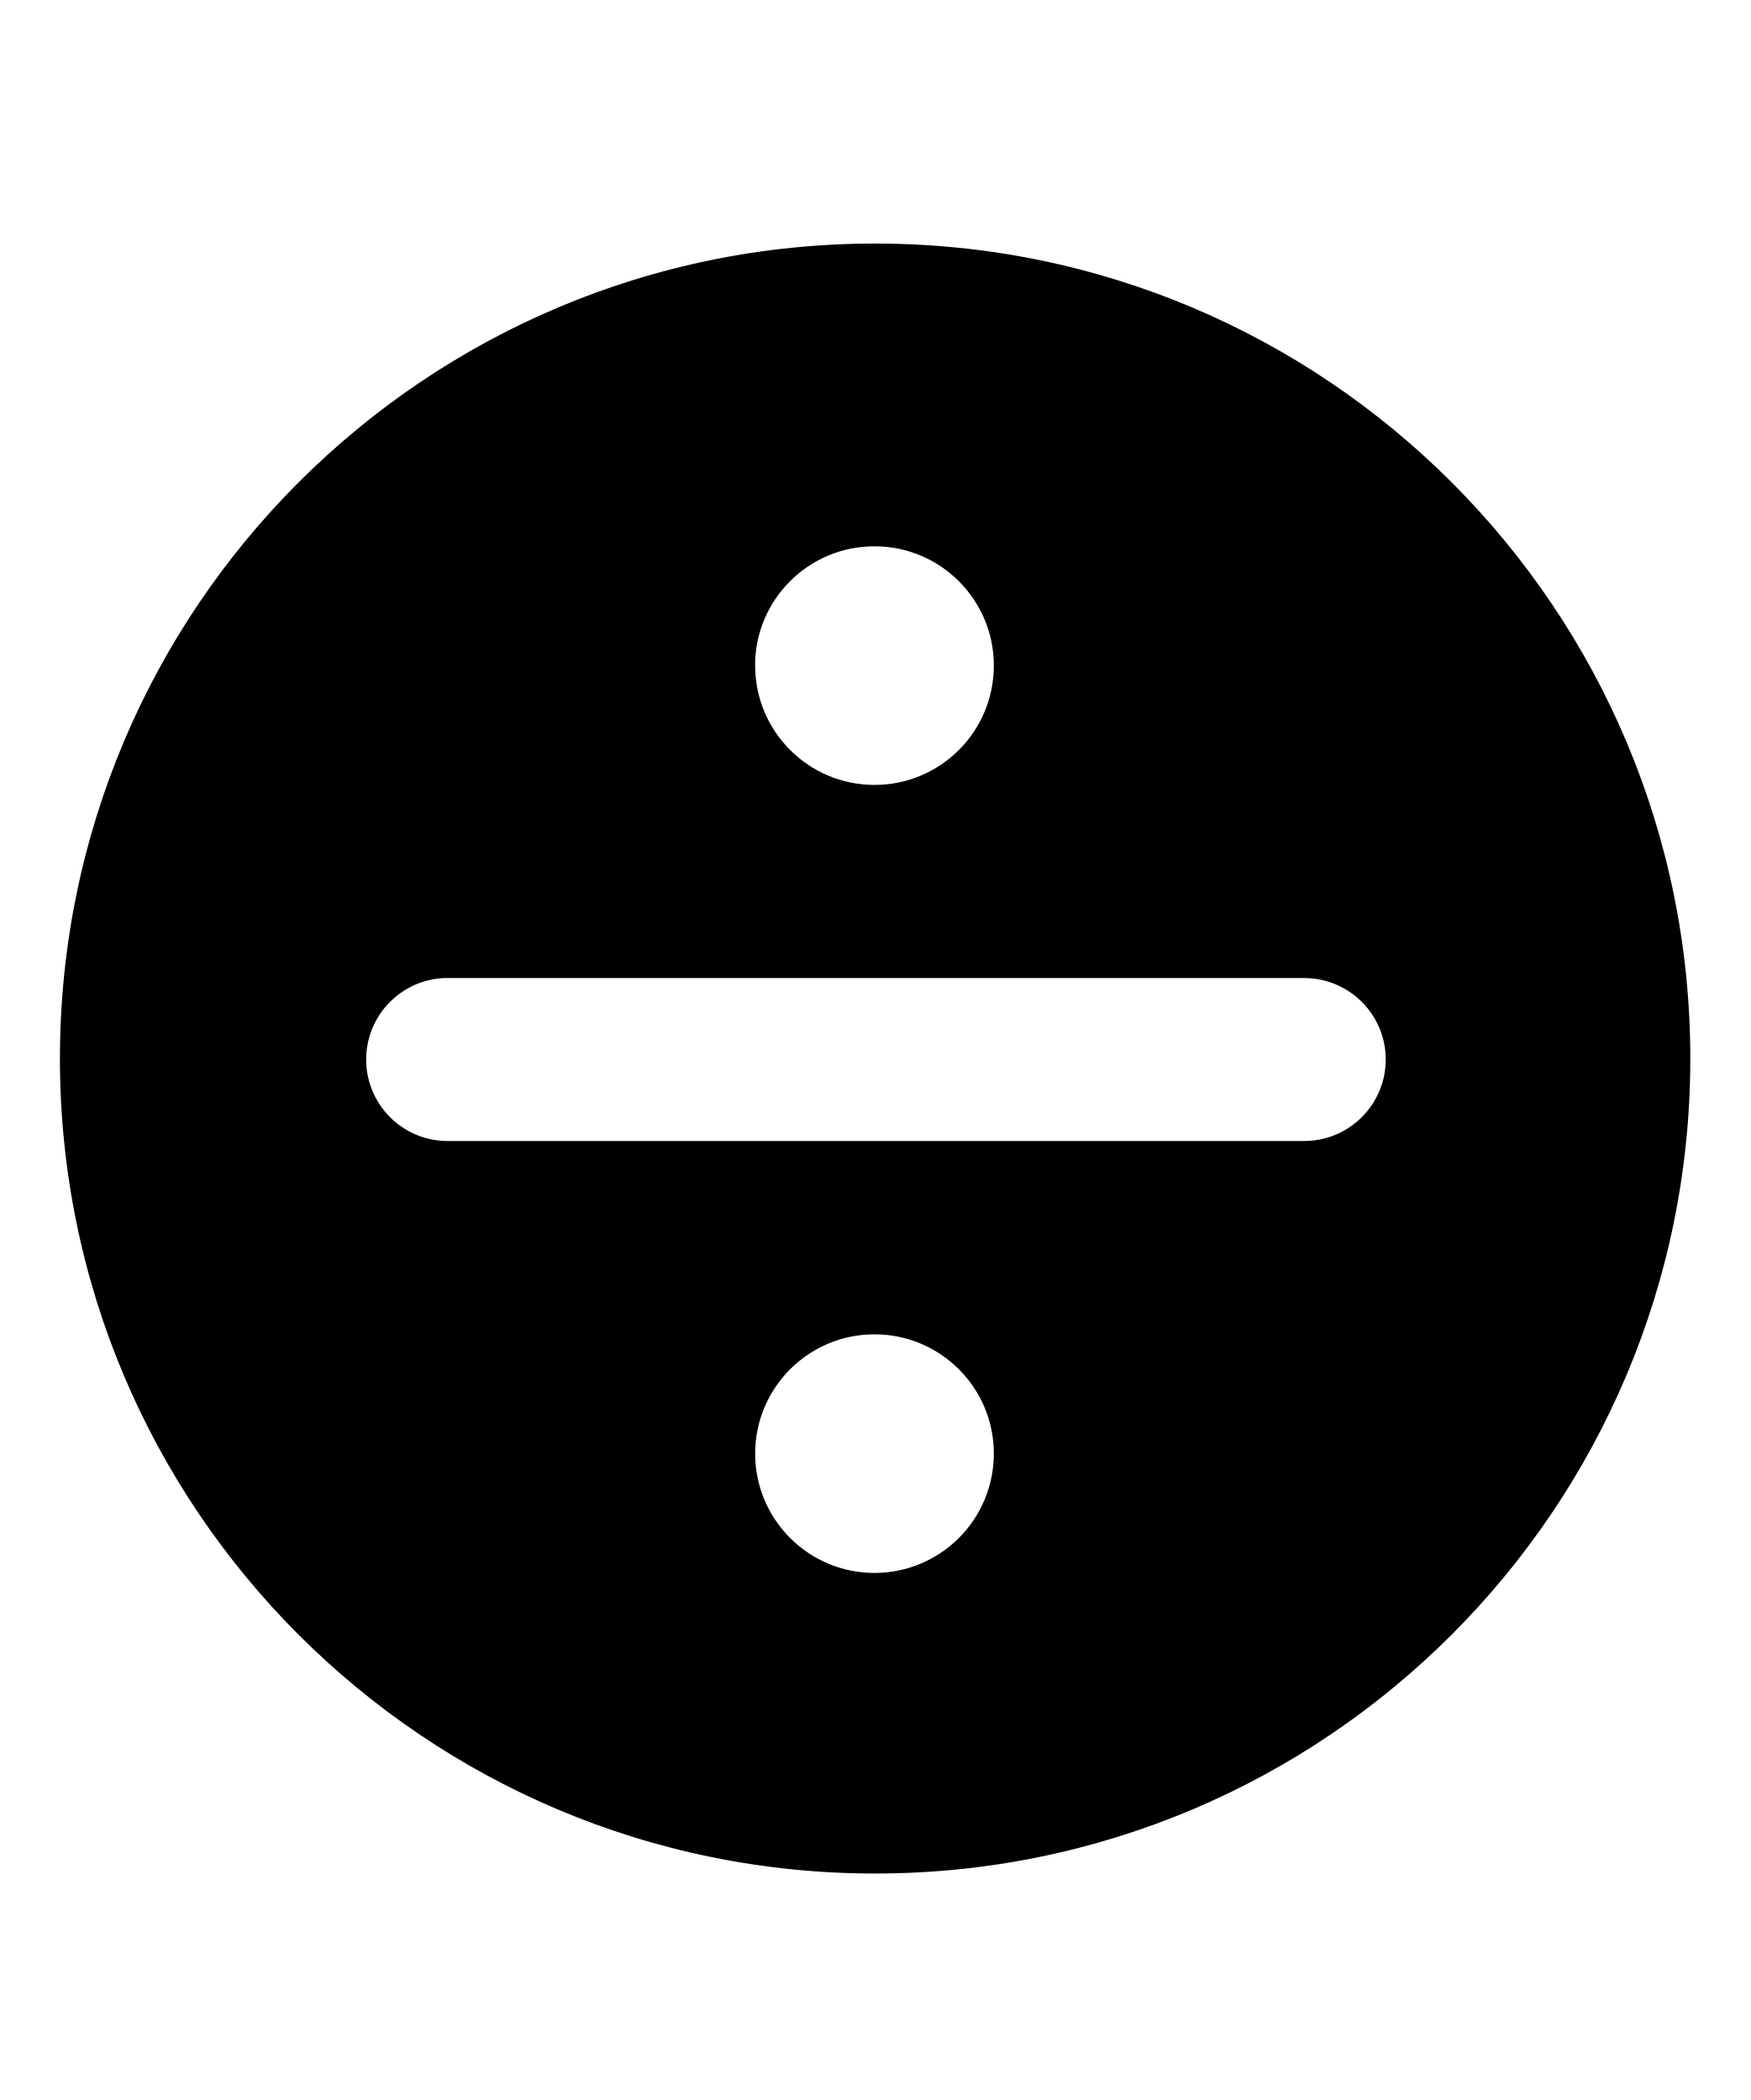
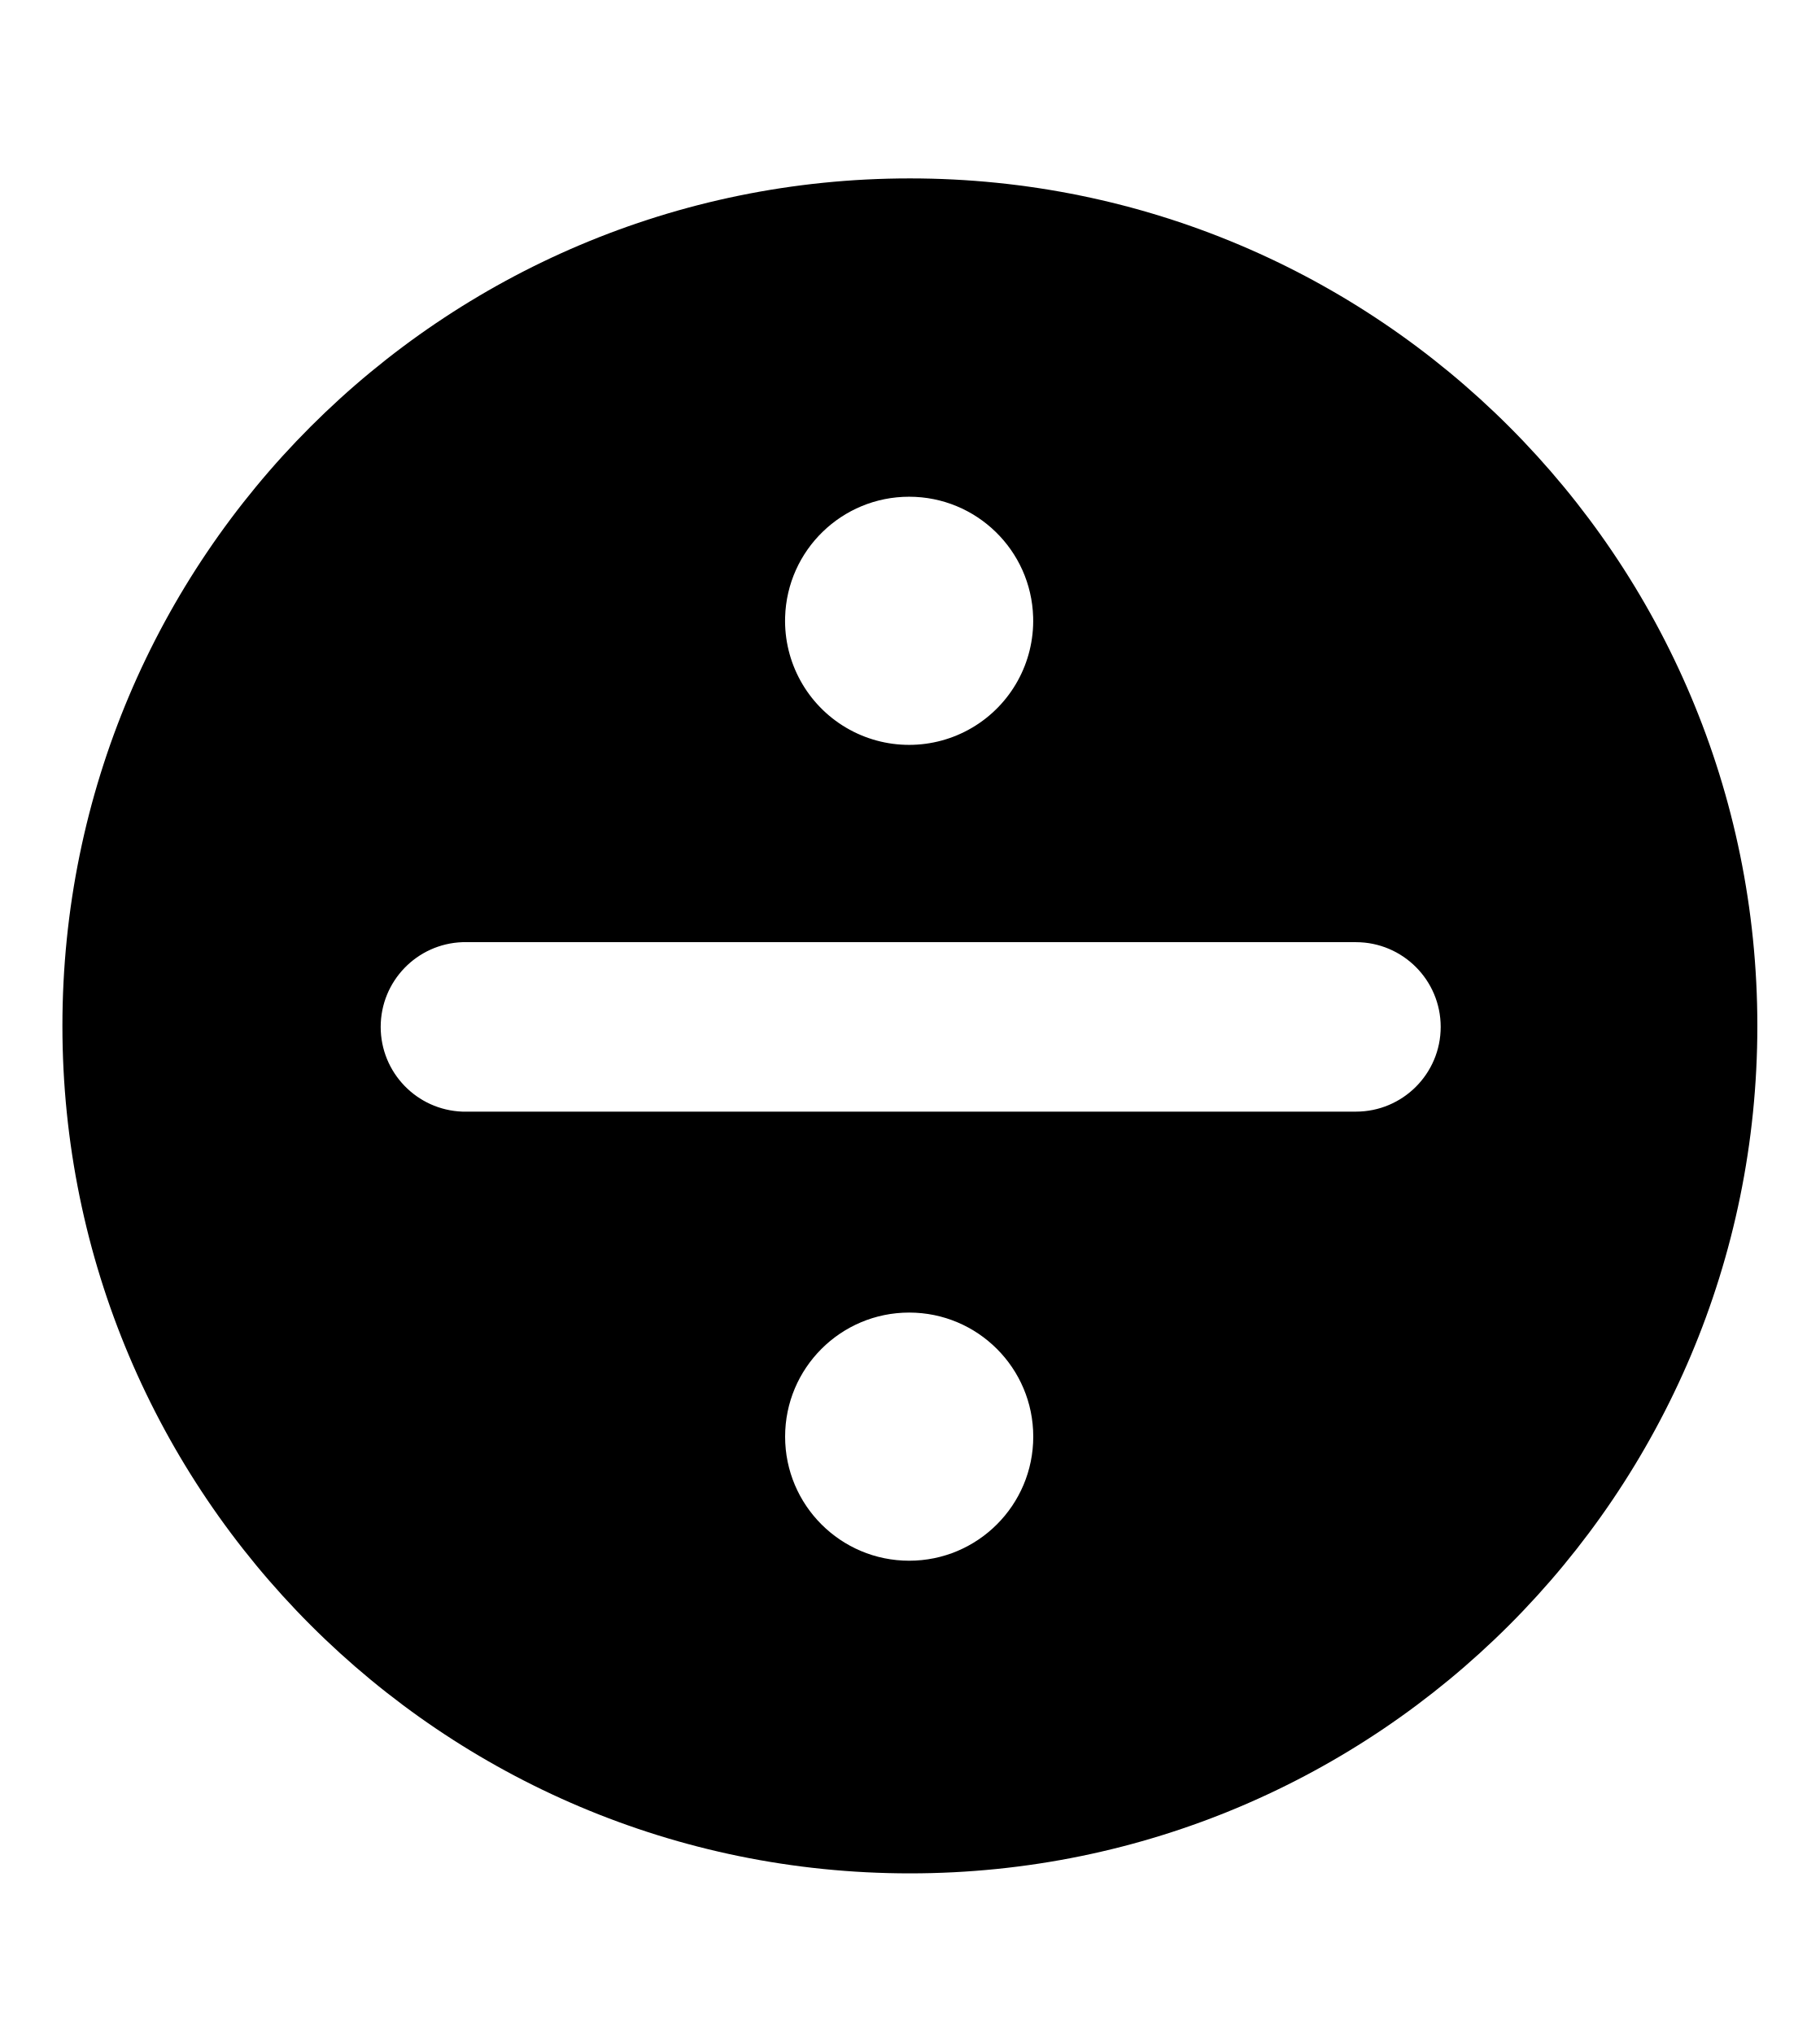
- <svg xmlns="http://www.w3.org/2000/svg" class="cf-icon-svg cf-icon-svg__divide-round" viewBox="0 0 17 20.4">
-   <path d="M16.416 10.283A7.917 7.917 0 1 1 8.5 2.366a7.916 7.916 0 0 1 7.916 7.917zm-2.958.01a.792.792 0 0 0-.792-.792H4.32a.792.792 0 0 0 0 1.583h8.346a.792.792 0 0 0 .792-.791zM7.334 6.465a1.159 1.159 0 1 0 1.159-1.158 1.159 1.159 0 0 0-1.16 1.158zm2.318 7.655a1.159 1.159 0 1 0-1.16 1.16 1.159 1.159 0 0 0 1.16-1.16z" />
+ <svg xmlns="http://www.w3.org/2000/svg" viewBox="0 0 17 19" class="cf-icon-svg cf-icon-svg__divide-round">
+   <path d="M16.416 9.583a7.916 7.916 0 1 1-15.833 0 7.916 7.916 0 0 1 15.833 0Zm-2.958.01a.792.792 0 0 0-.792-.792H4.32a.792.792 0 0 0 0 1.583h8.346a.792.792 0 0 0 .792-.791ZM7.334 5.765a1.159 1.159 0 1 0 2.317 0 1.159 1.159 0 0 0-2.317 0Zm2.318 7.655a1.159 1.159 0 1 0-2.318 0 1.159 1.159 0 0 0 2.318 0Z" />
</svg>
